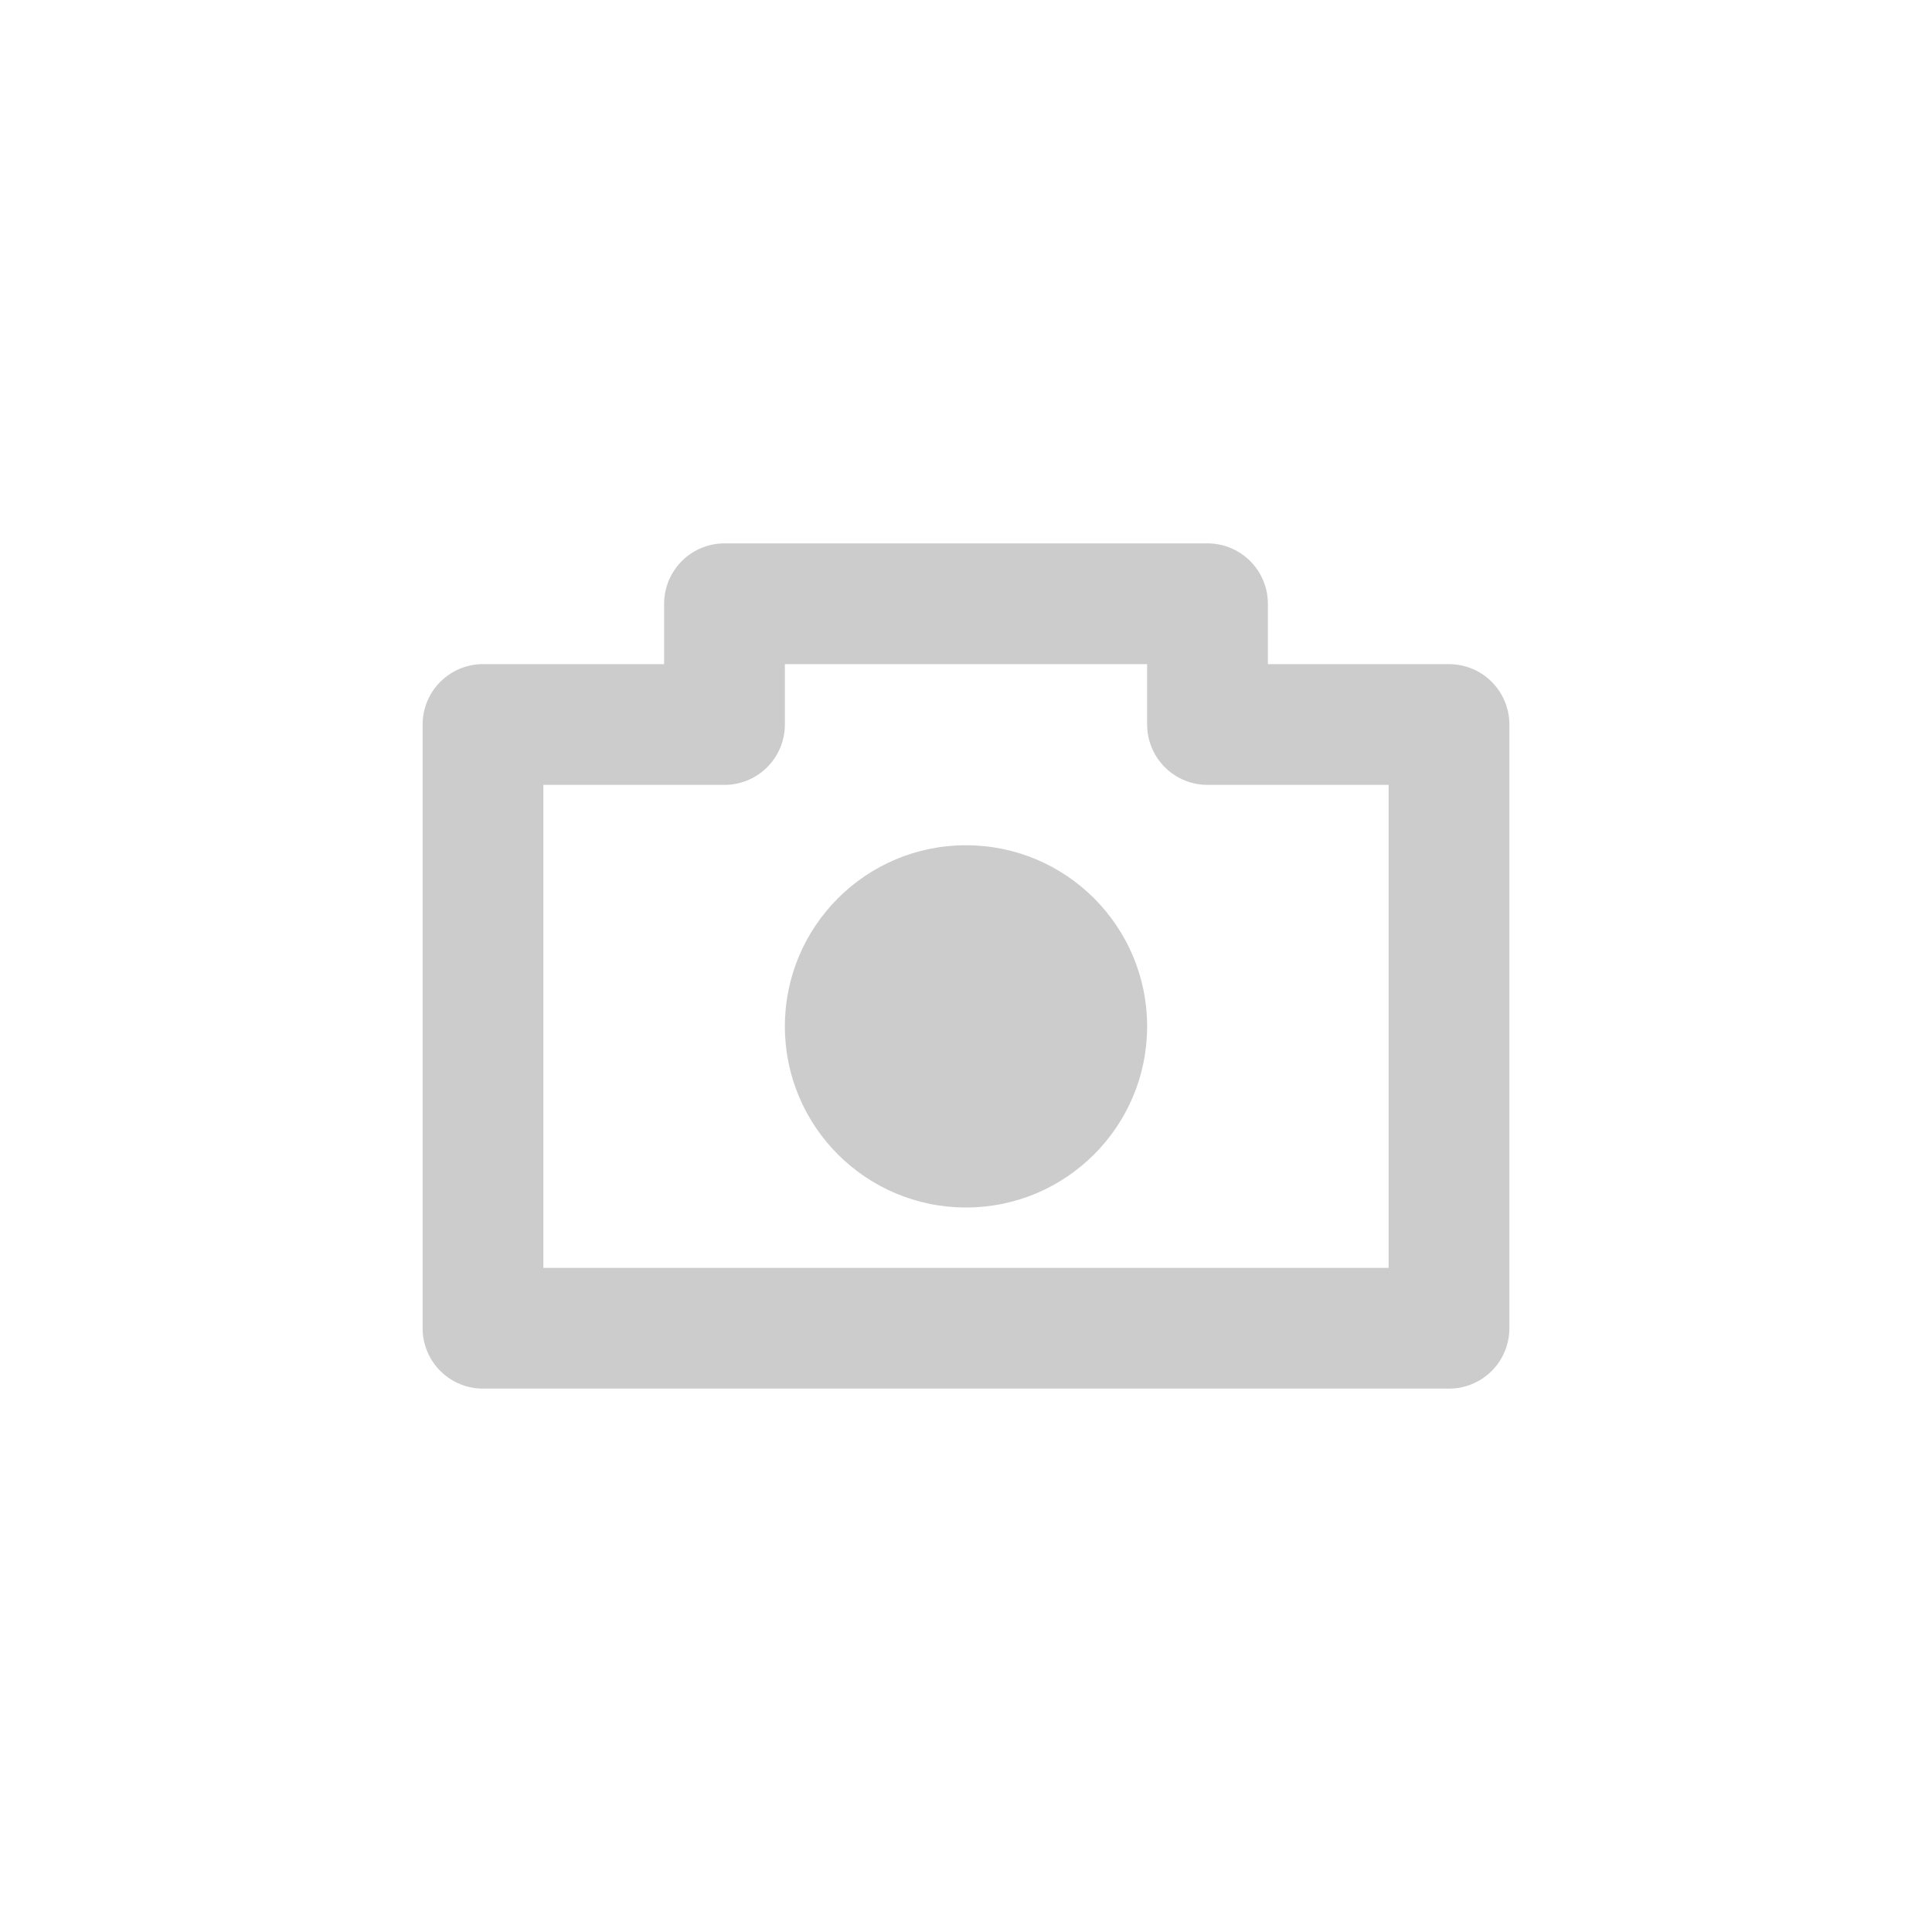
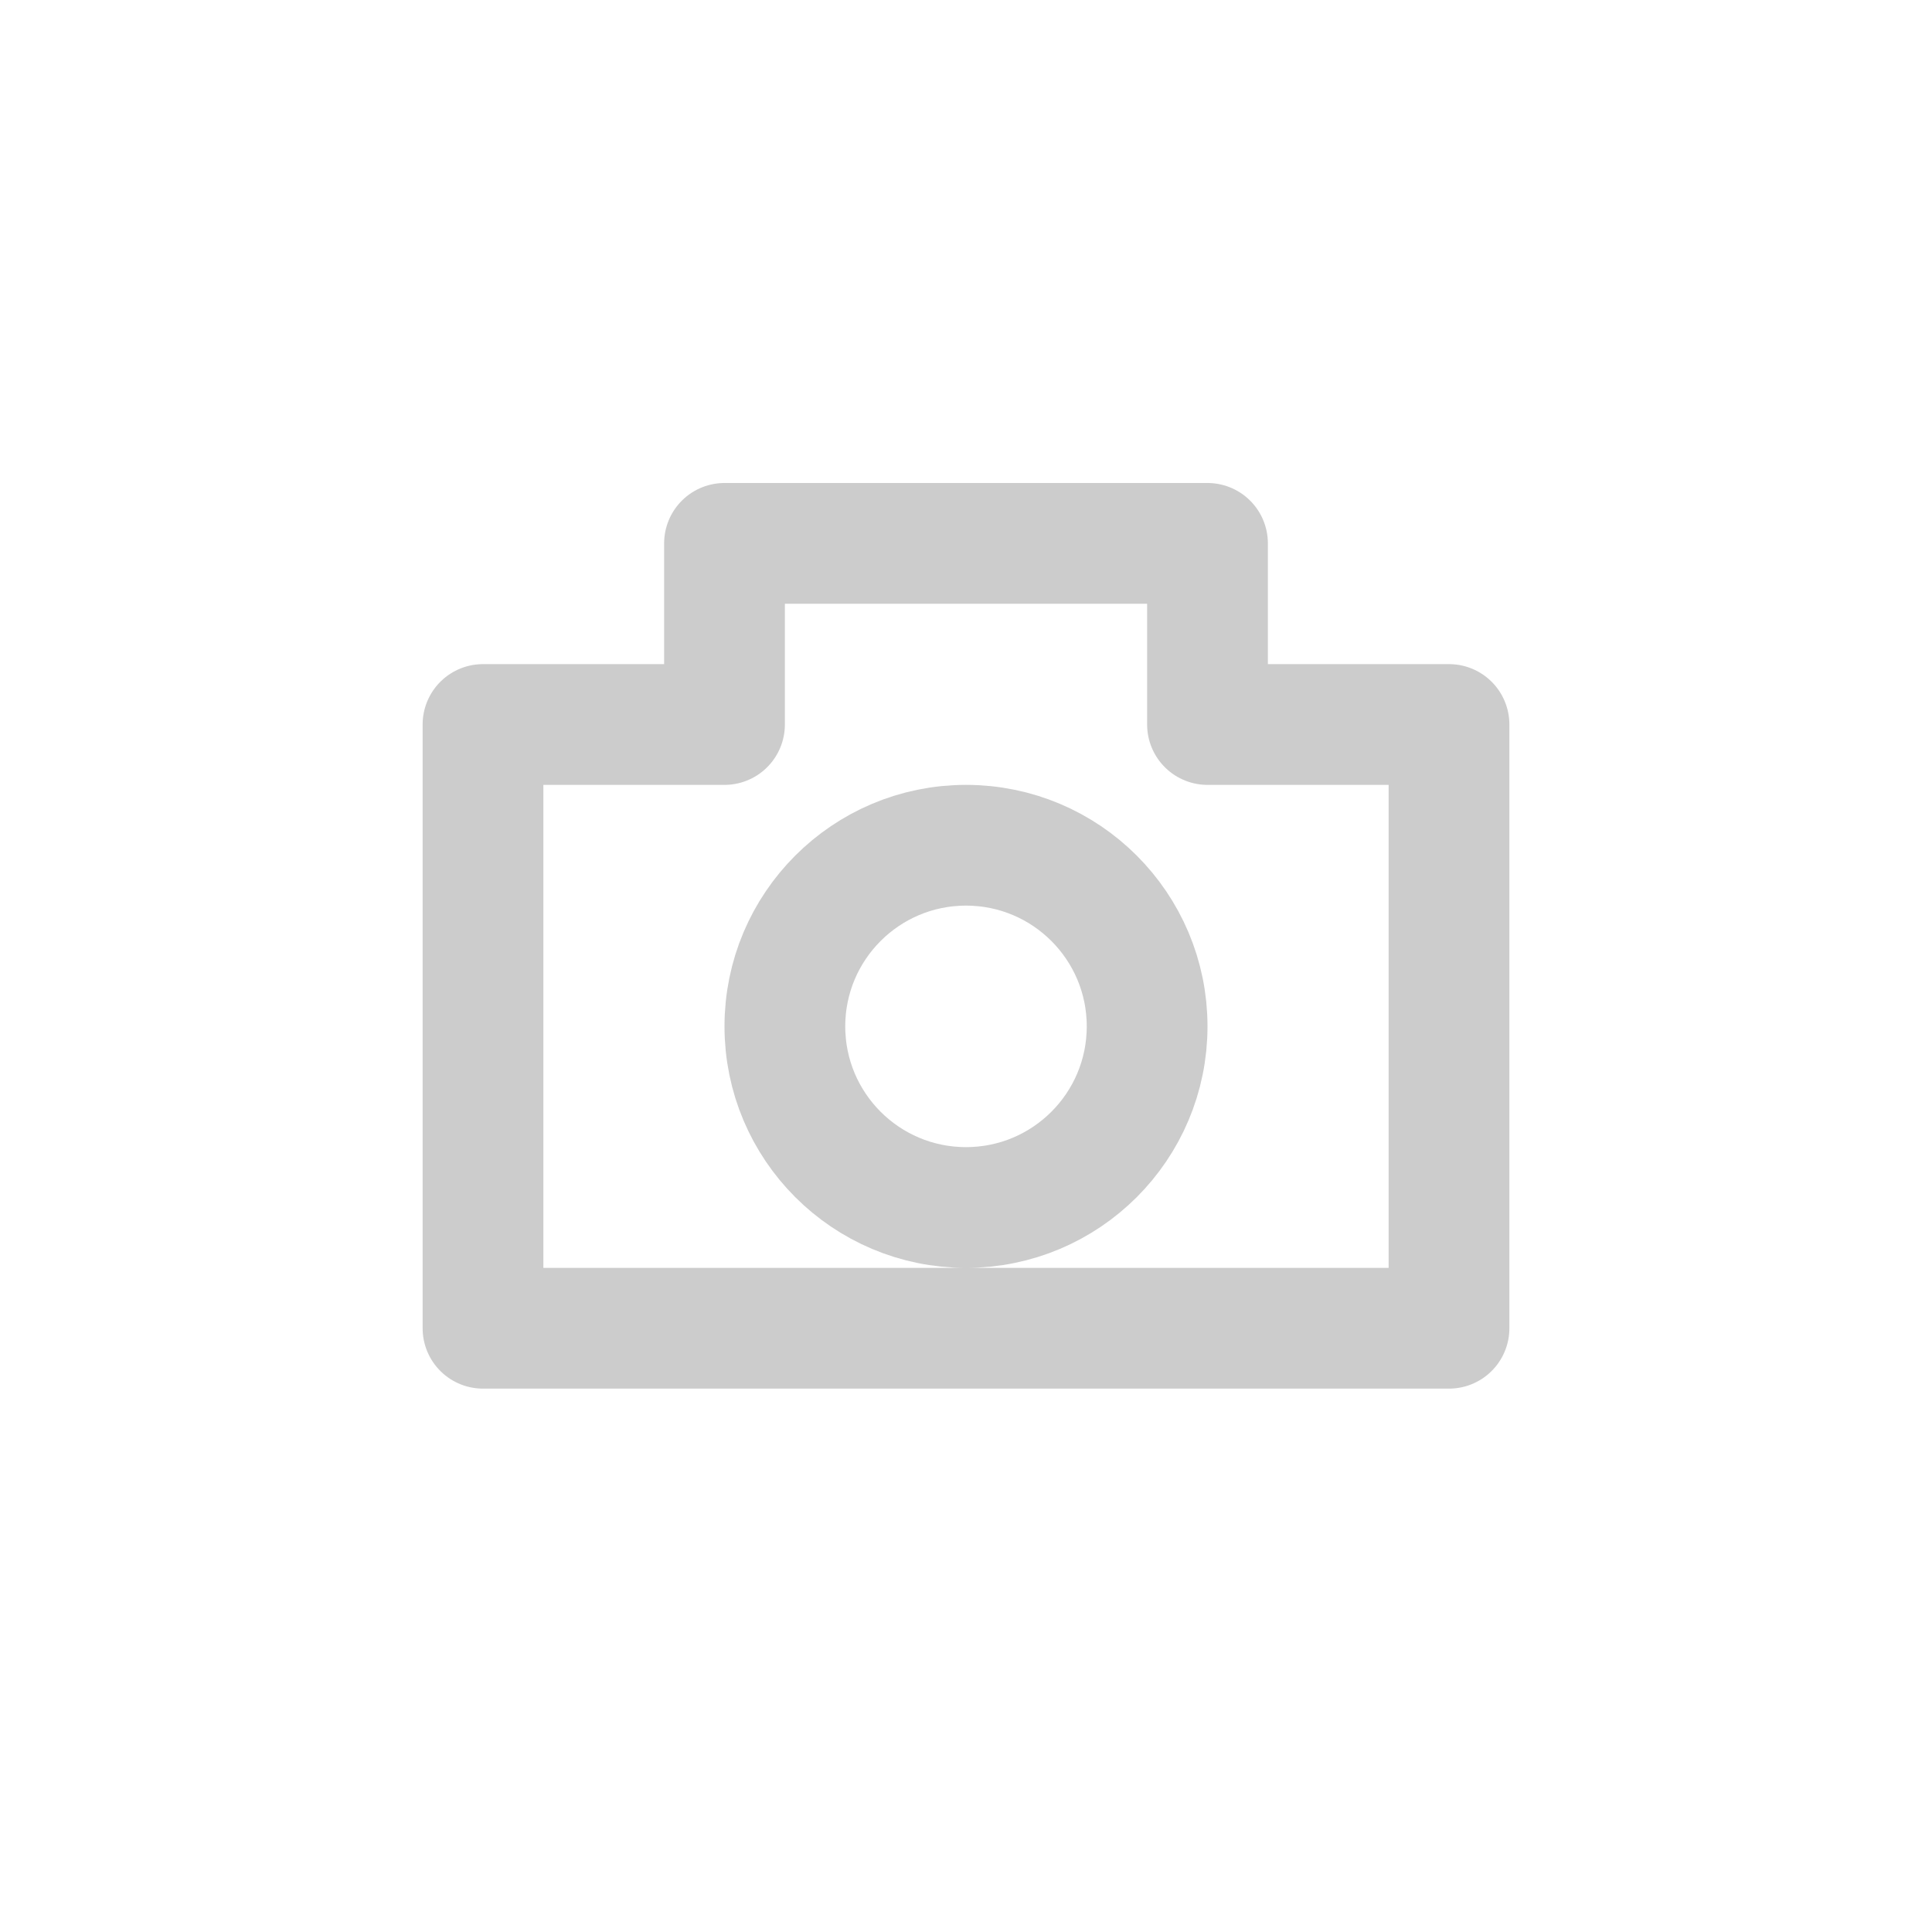
<svg xmlns="http://www.w3.org/2000/svg" version="1.1" width="32" height="32">
  <g fill="none" stroke="#ccc" stroke-linecap="round" stroke-linejoin="round" stroke-width="2">
-     <path d="M 12 10 l 0 2 l -4 0 l 0 10 l 16 0 l 0 -10 l -4 0 l 0 -2 z" />
-     <path fill="#ccc" stroke="none" d="M 16 20 a 3 3 0 0 0 0 -6 a 3 3 0 0 0 0 6 z" />
+     <path d="M 12 9 v 3 h -4 v 10 h 16 v -10 h -4 v -3 z M 16 20 a 3 3 0 0 0 0 -6 a 3 3 0 0 0 0 6 z" />
  </g>
</svg>
